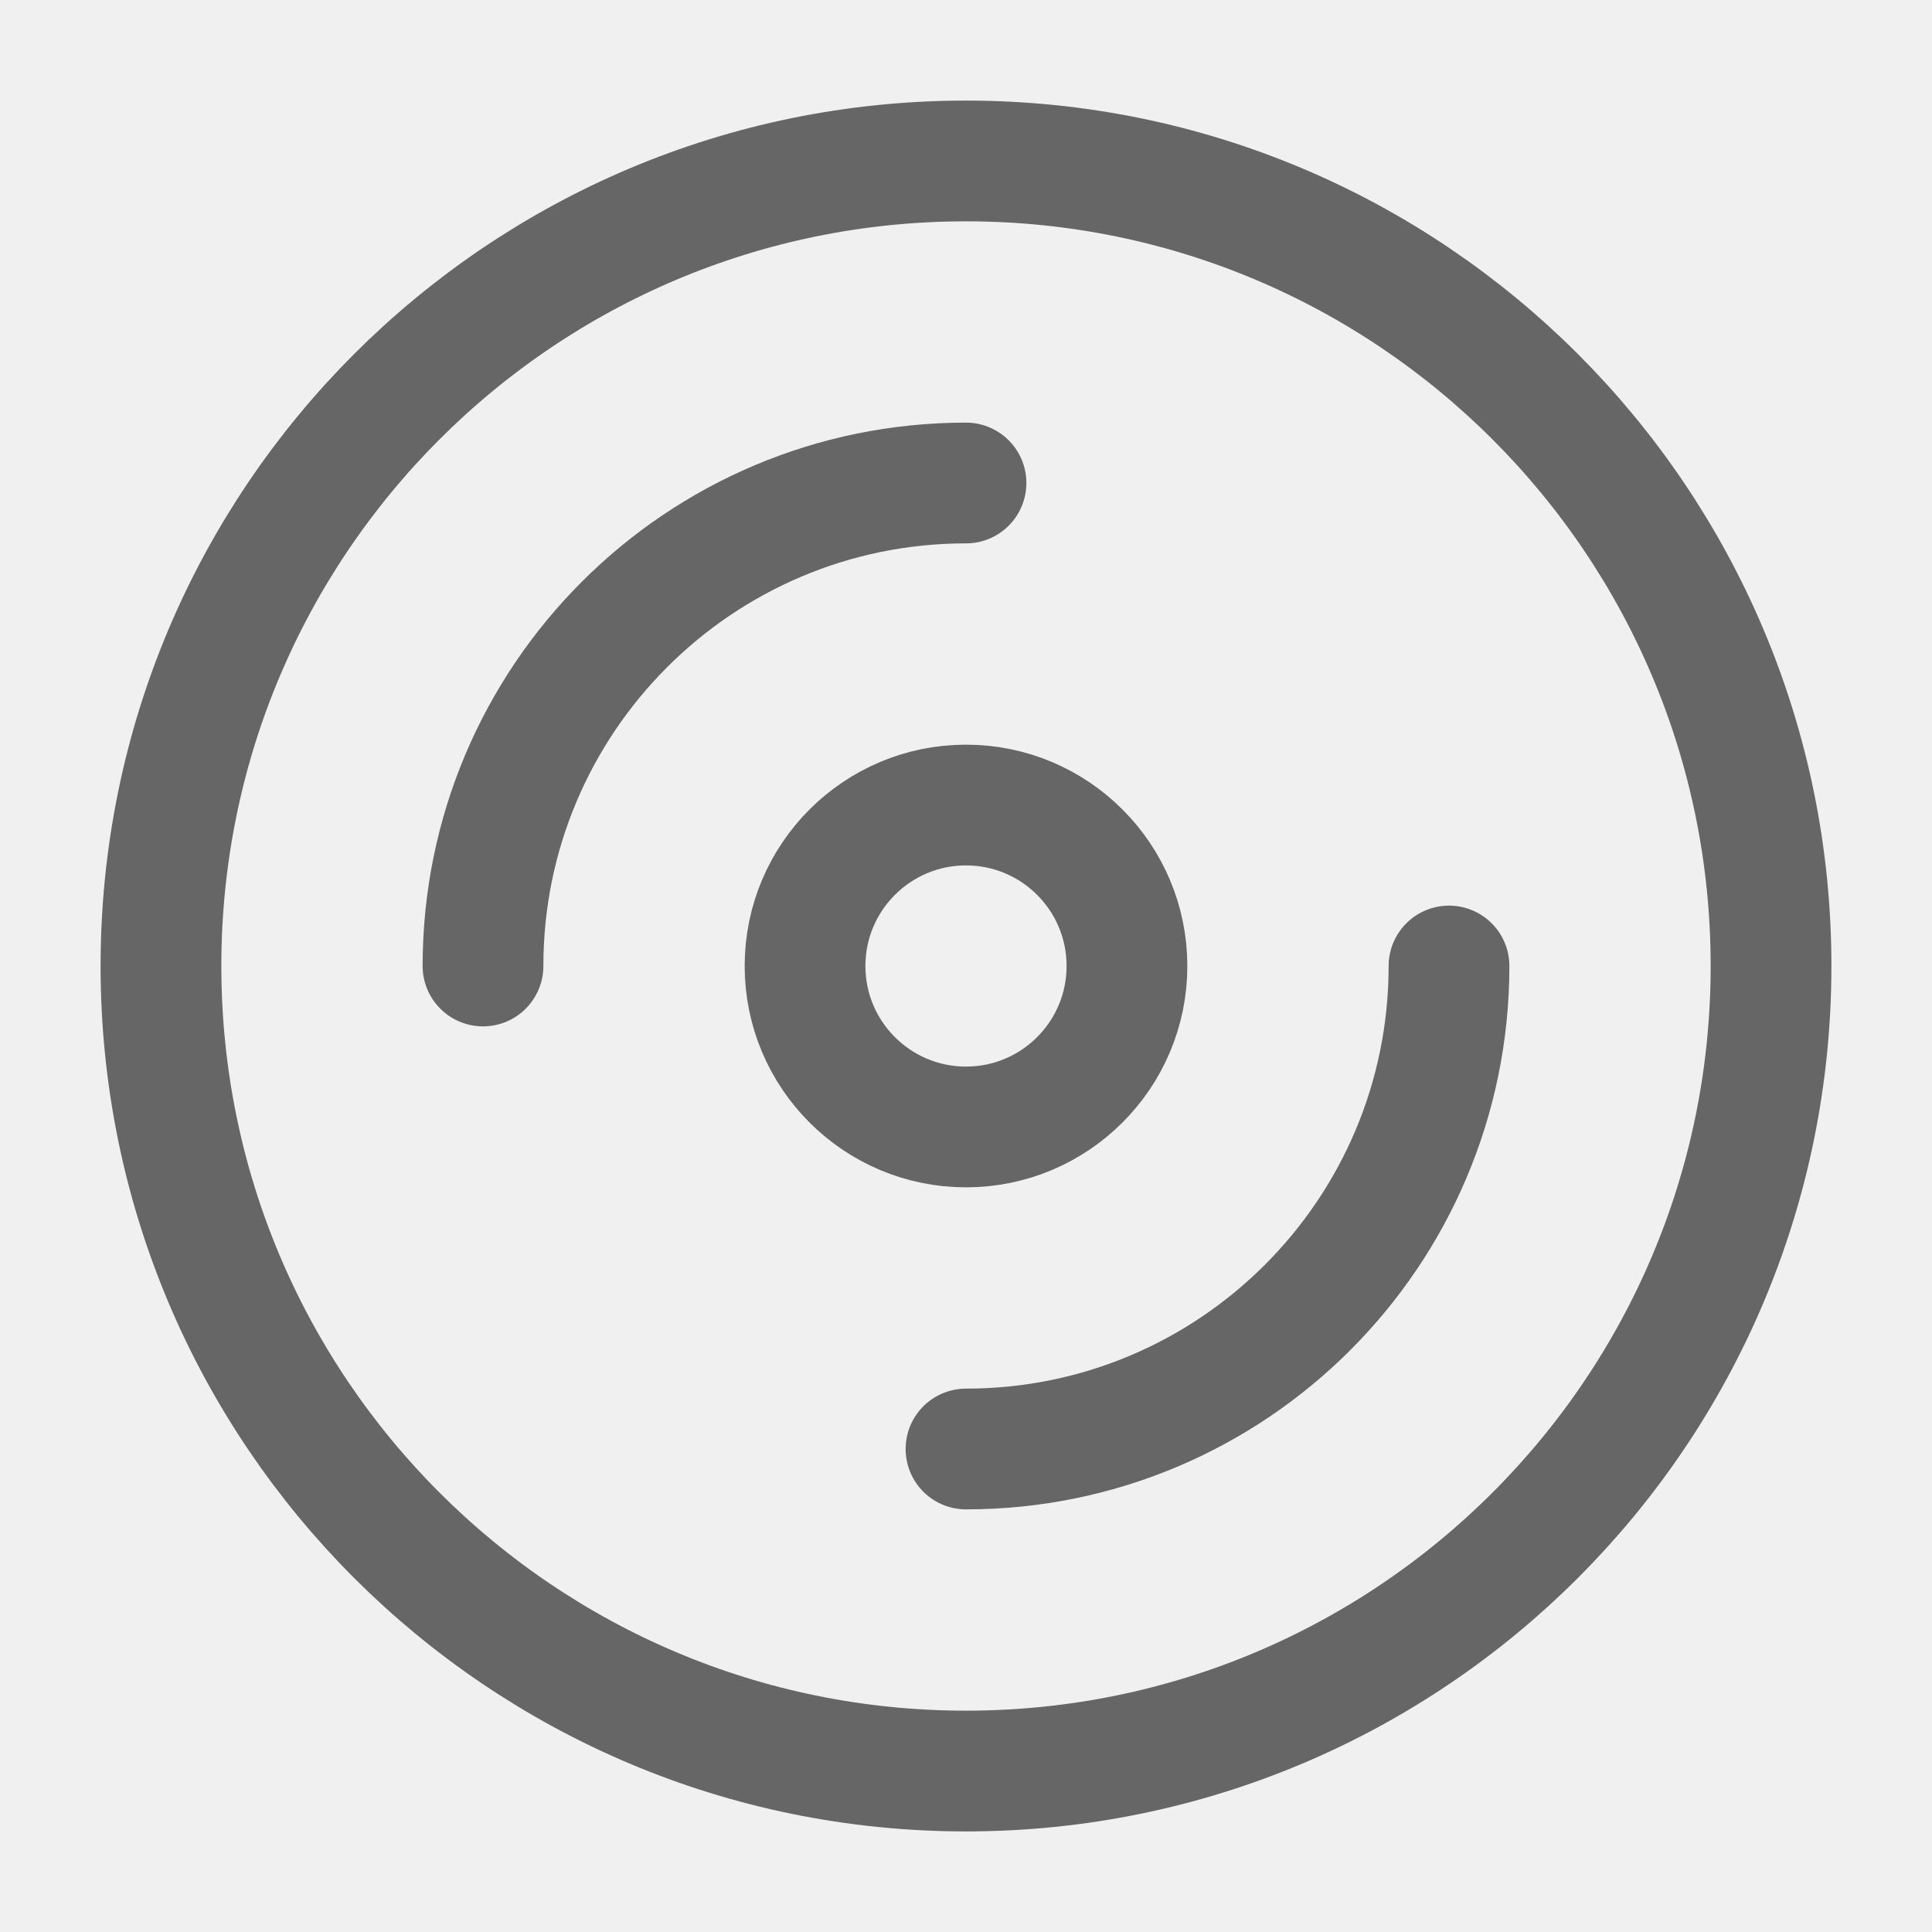
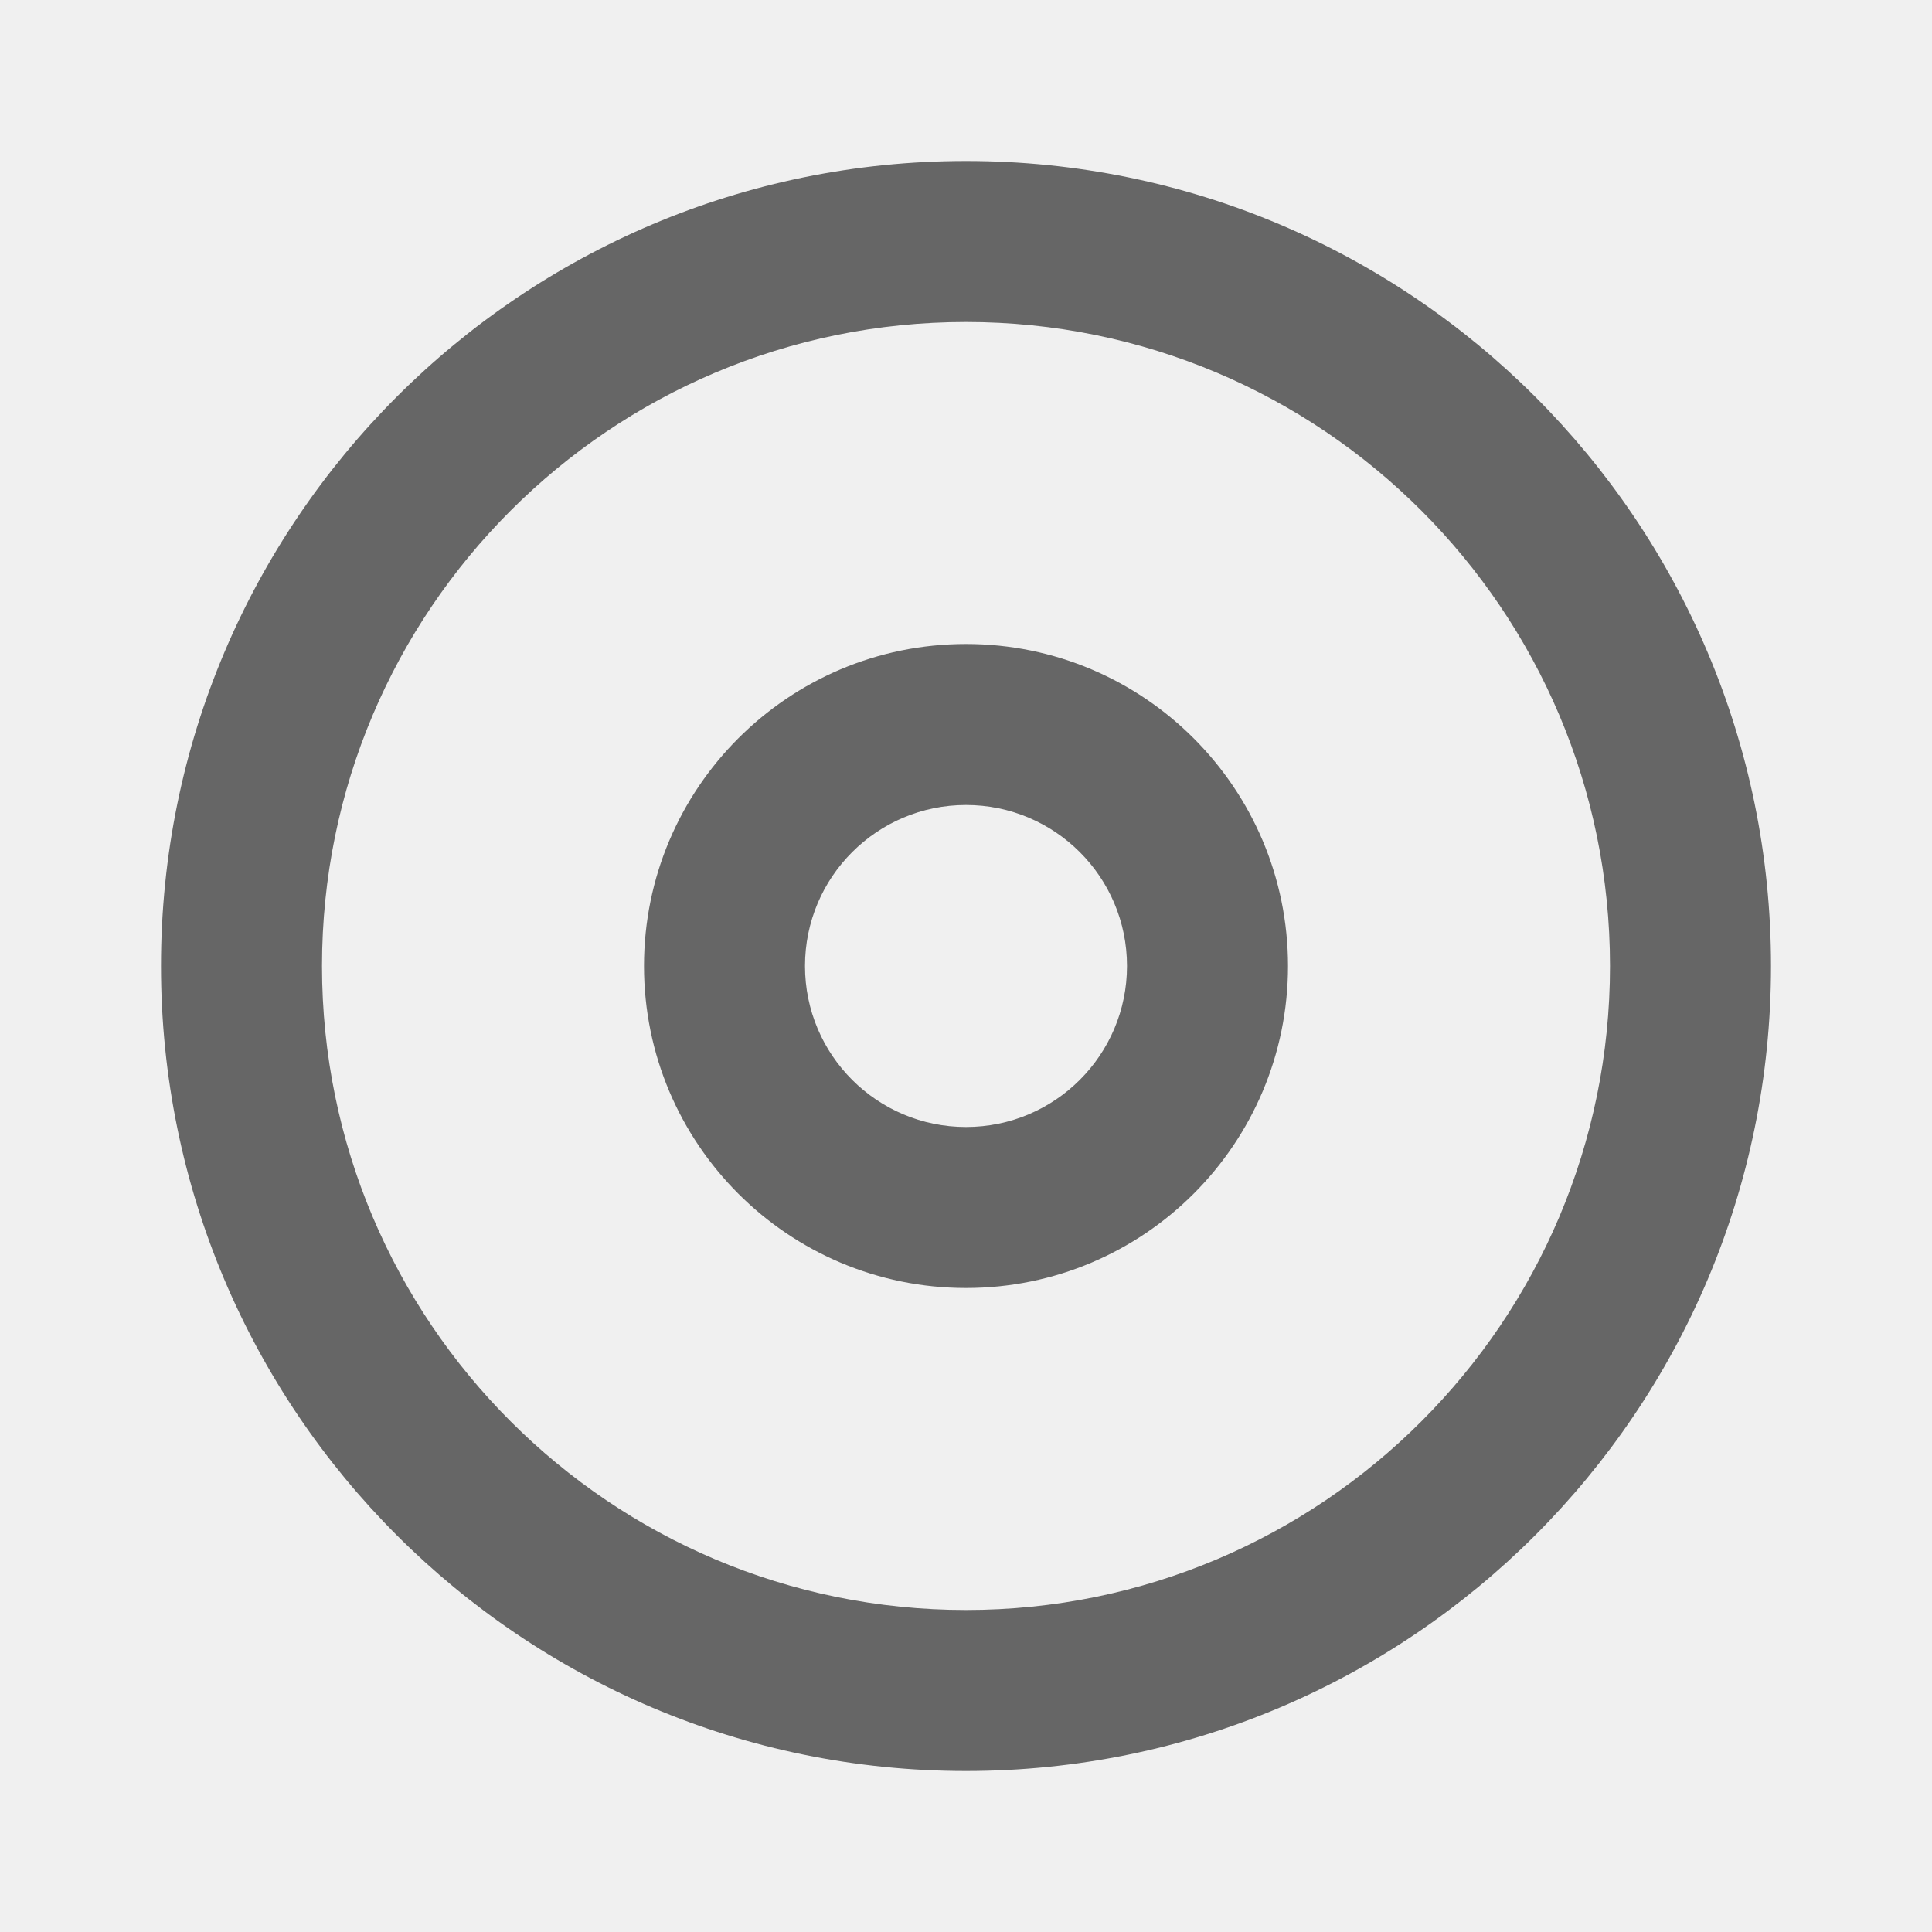
- <svg xmlns="http://www.w3.org/2000/svg" height="16" viewBox="0 0 16 16" width="16">
-   <g fill="none" fill-rule="evenodd">
-     <path d="m0 0h16v16h-16z" fill="#fff" fill-opacity=".01" fill-rule="nonzero" />
-     <g stroke="#666" stroke-linejoin="round">
-       <path d="m8 14.667c3.682 0 6.667-2.985 6.667-6.667s-2.985-6.667-6.667-6.667-6.667 2.985-6.667 6.667 2.985 6.667 6.667 6.667z" />
-       <path d="m8 4c-2.209 0-4 1.791-4 4" stroke-linecap="round" />
-       <path d="m8 12c2.209 0 4-1.791 4-4" stroke-linecap="round" />
-       <path d="m8 9.333c.736 0 1.333-.597 1.333-1.333s-.597-1.333-1.333-1.333-1.333.597-1.333 1.333.597 1.333 1.333 1.333z" />
-     </g>
-   </g>
+ <svg xmlns="http://www.w3.org/2000/svg" viewBox="0 0 24 24" width="16" height="16">
+   <path fill="none" d="M0 0h24v24H0z" />
+   <path d="M12 20a8 8 0 1 0 0-16 8 8 0 0 0 0 16zm0 2C6.477 22 2 17.523 2 12S6.477 2 12 2s10 4.477 10 10-4.477 10-10 10zm0-8a2 2 0 1 0 0-4 2 2 0 0 0 0 4zm0 2a4 4 0 1 1 0-8 4 4 0 0 1 0 8z" fill="rgba(102,102,102,1)" />
</svg>
